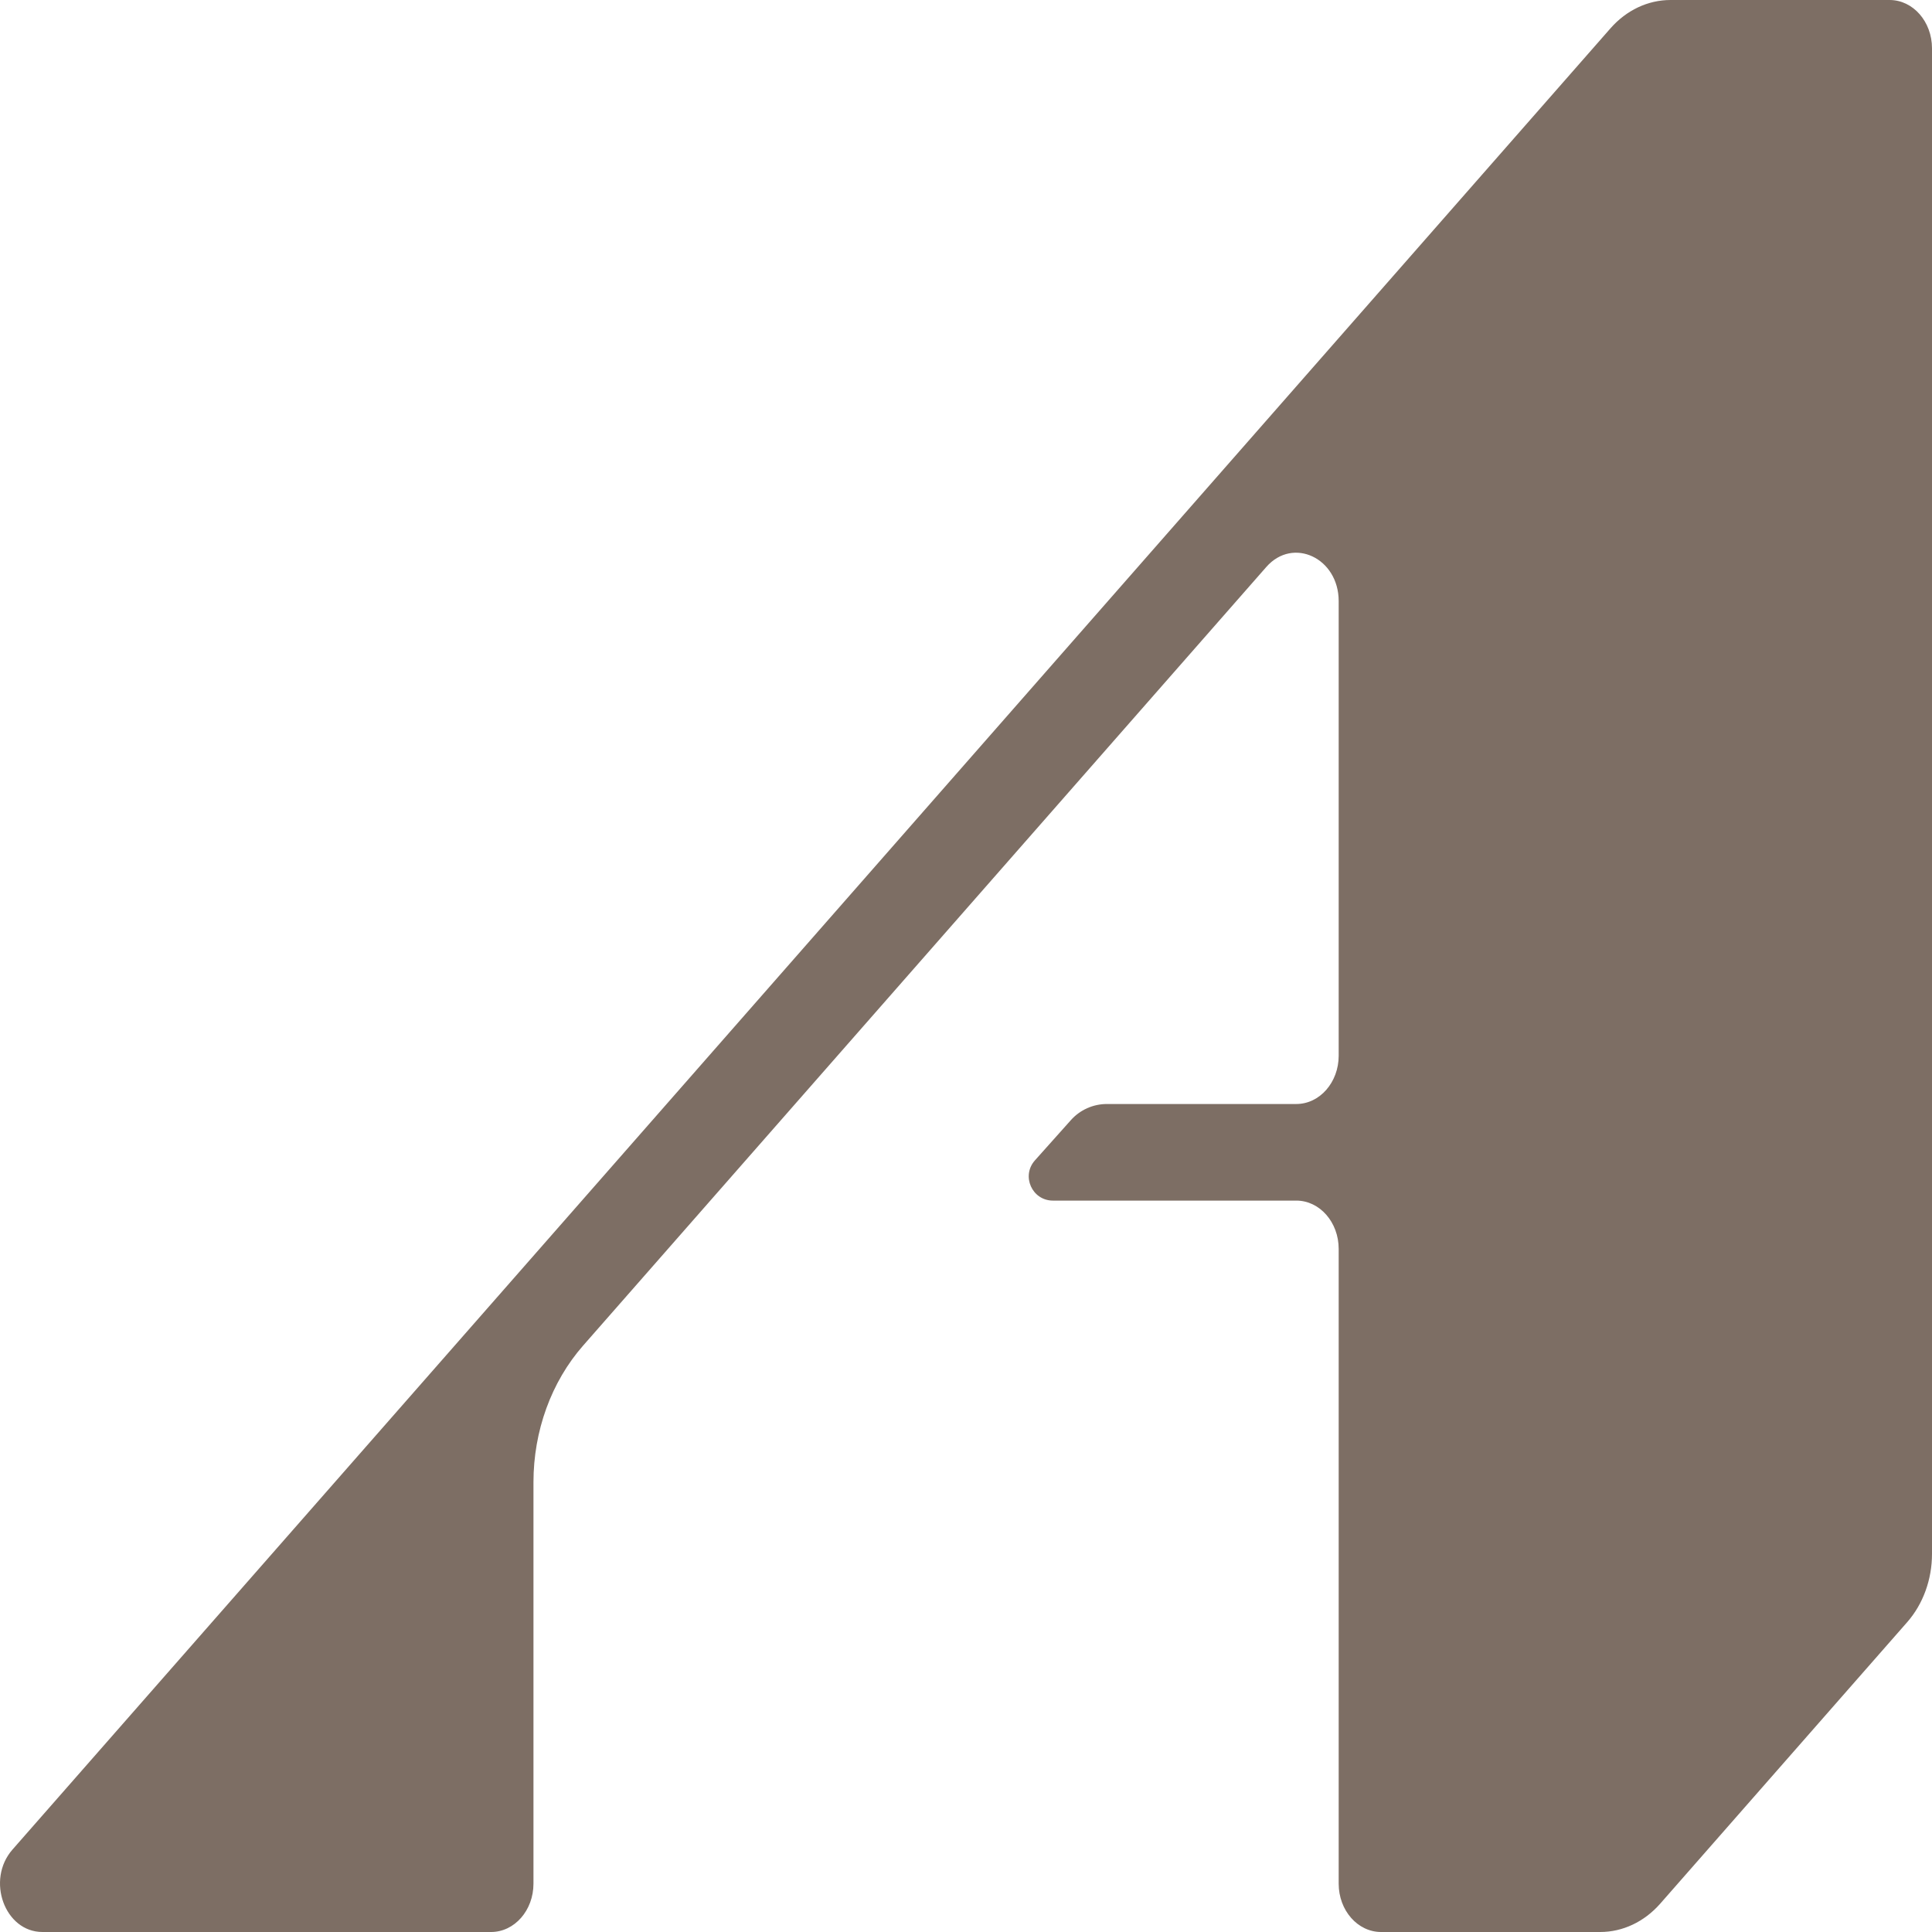
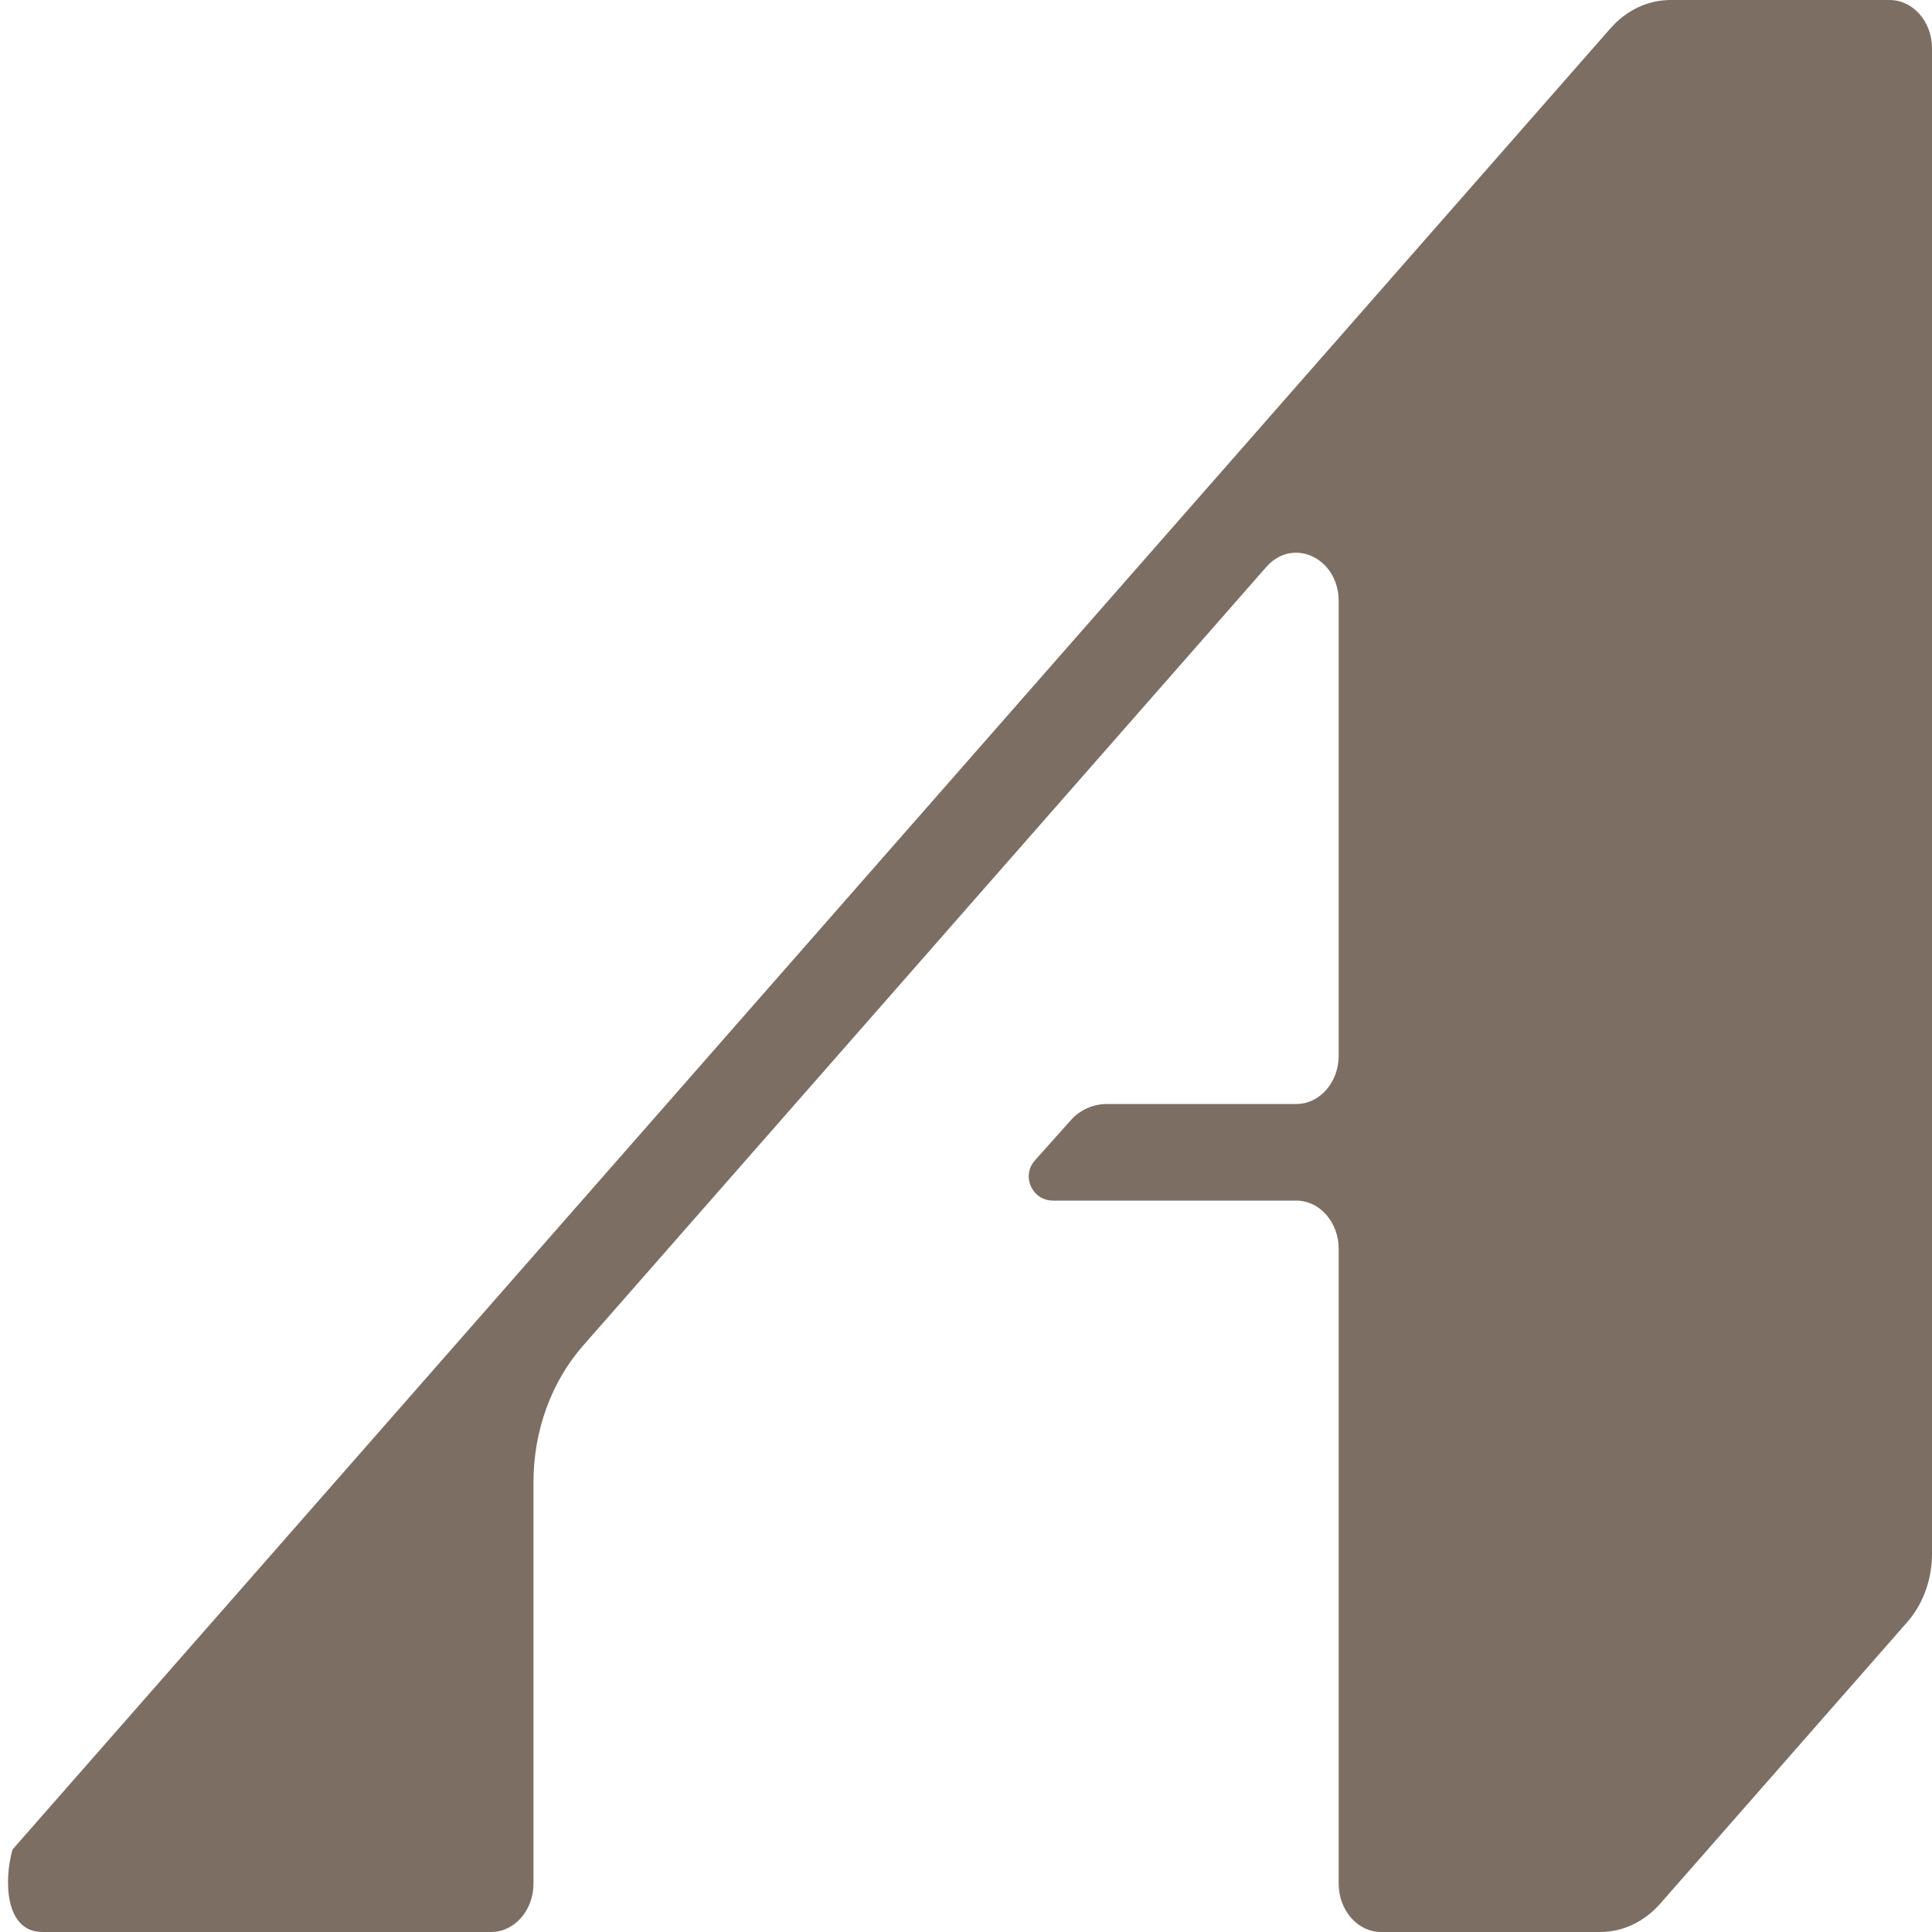
<svg xmlns="http://www.w3.org/2000/svg" viewBox="0 0 1000 1000">
  <defs>
    <style>
      .cls-1 {
        fill: rgb(125, 110, 100);
      }
      @media (prefers-color-scheme: dark) {
        .cls-1 {
          fill: rgb(225, 215, 205);
        }
      }
    </style>
  </defs>
-   <path class="cls-1" d="M1000,25v779.3c0,13.25-4.62,25.97-12.85,35.34l-127.84,145.71c-8.24,9.38-19.4,14.65-31.04,14.65h-113.43c-12.12,0-21.94-11.19-21.94-25v-328.57c0-13.81-9.82-25-21.94-25h-125.96c-10.8,0-16.52-12.77-9.32-20.83l18.61-20.83c4.74-5.31,11.52-8.34,18.64-8.34h98.03c12.12,0,21.94-11.2,21.94-25v-235.3c0-22.27-23.63-33.43-37.45-17.68l-353.63,403.03c-16.46,18.76-25.7,44.19-25.7,70.71v207.81c0,13.81-9.82,25-21.94,25H21.98c-19.54,0-29.33-26.93-15.51-42.68L833.59,14.65c8.24-9.38,19.4-14.65,31.04-14.65h113.43c12.12,0,21.94,11.19,21.94,25Z" />
+   <path class="cls-1" d="M1000,25v779.3c0,13.25-4.62,25.97-12.85,35.34l-127.84,145.71c-8.24,9.38-19.4,14.65-31.04,14.65h-113.43c-12.12,0-21.94-11.19-21.94-25v-328.57c0-13.81-9.82-25-21.94-25h-125.96c-10.8,0-16.52-12.77-9.32-20.83l18.61-20.83c4.74-5.31,11.52-8.34,18.64-8.34h98.03c12.12,0,21.94-11.2,21.94-25v-235.3c0-22.27-23.63-33.43-37.45-17.68l-353.63,403.03c-16.46,18.76-25.7,44.19-25.7,70.71v207.81c0,13.81-9.82,25-21.94,25H21.98c-19.54,0-20-26.93-15.51-42.68L833.59,14.65c8.24-9.38,19.4-14.65,31.04-14.65h113.43c12.12,0,21.94,11.19,21.94,25Z" />
</svg>
